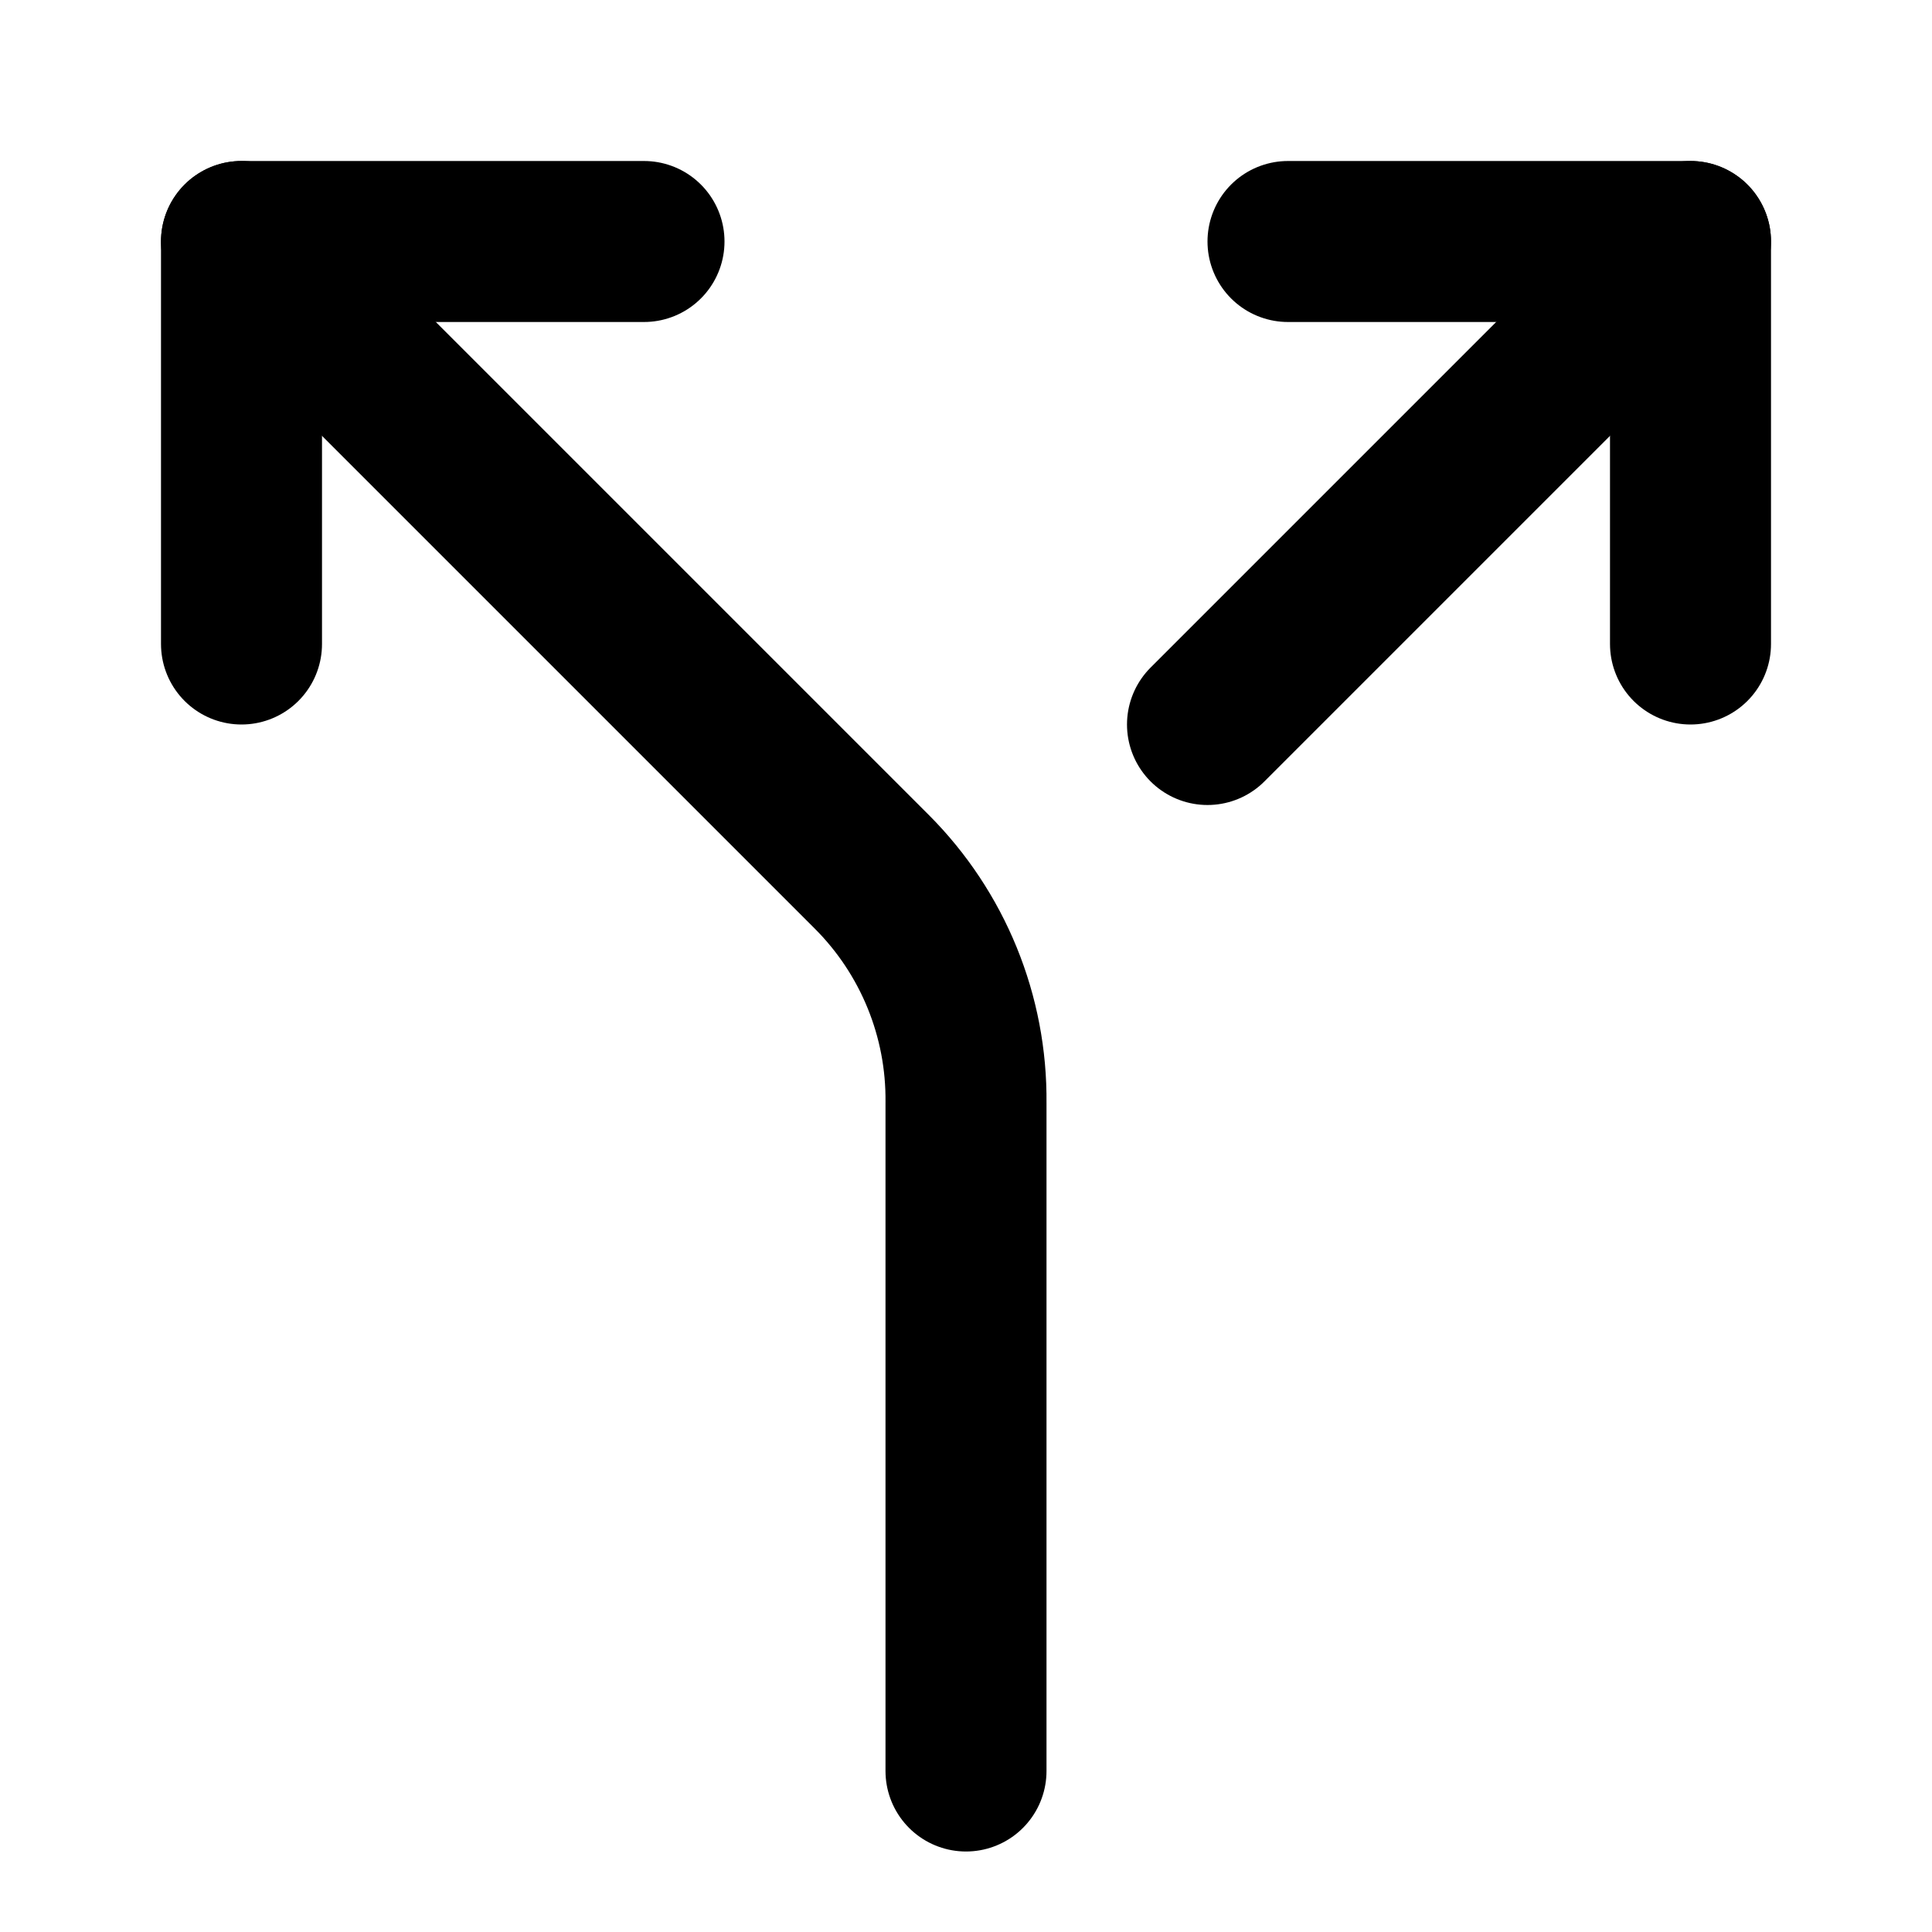
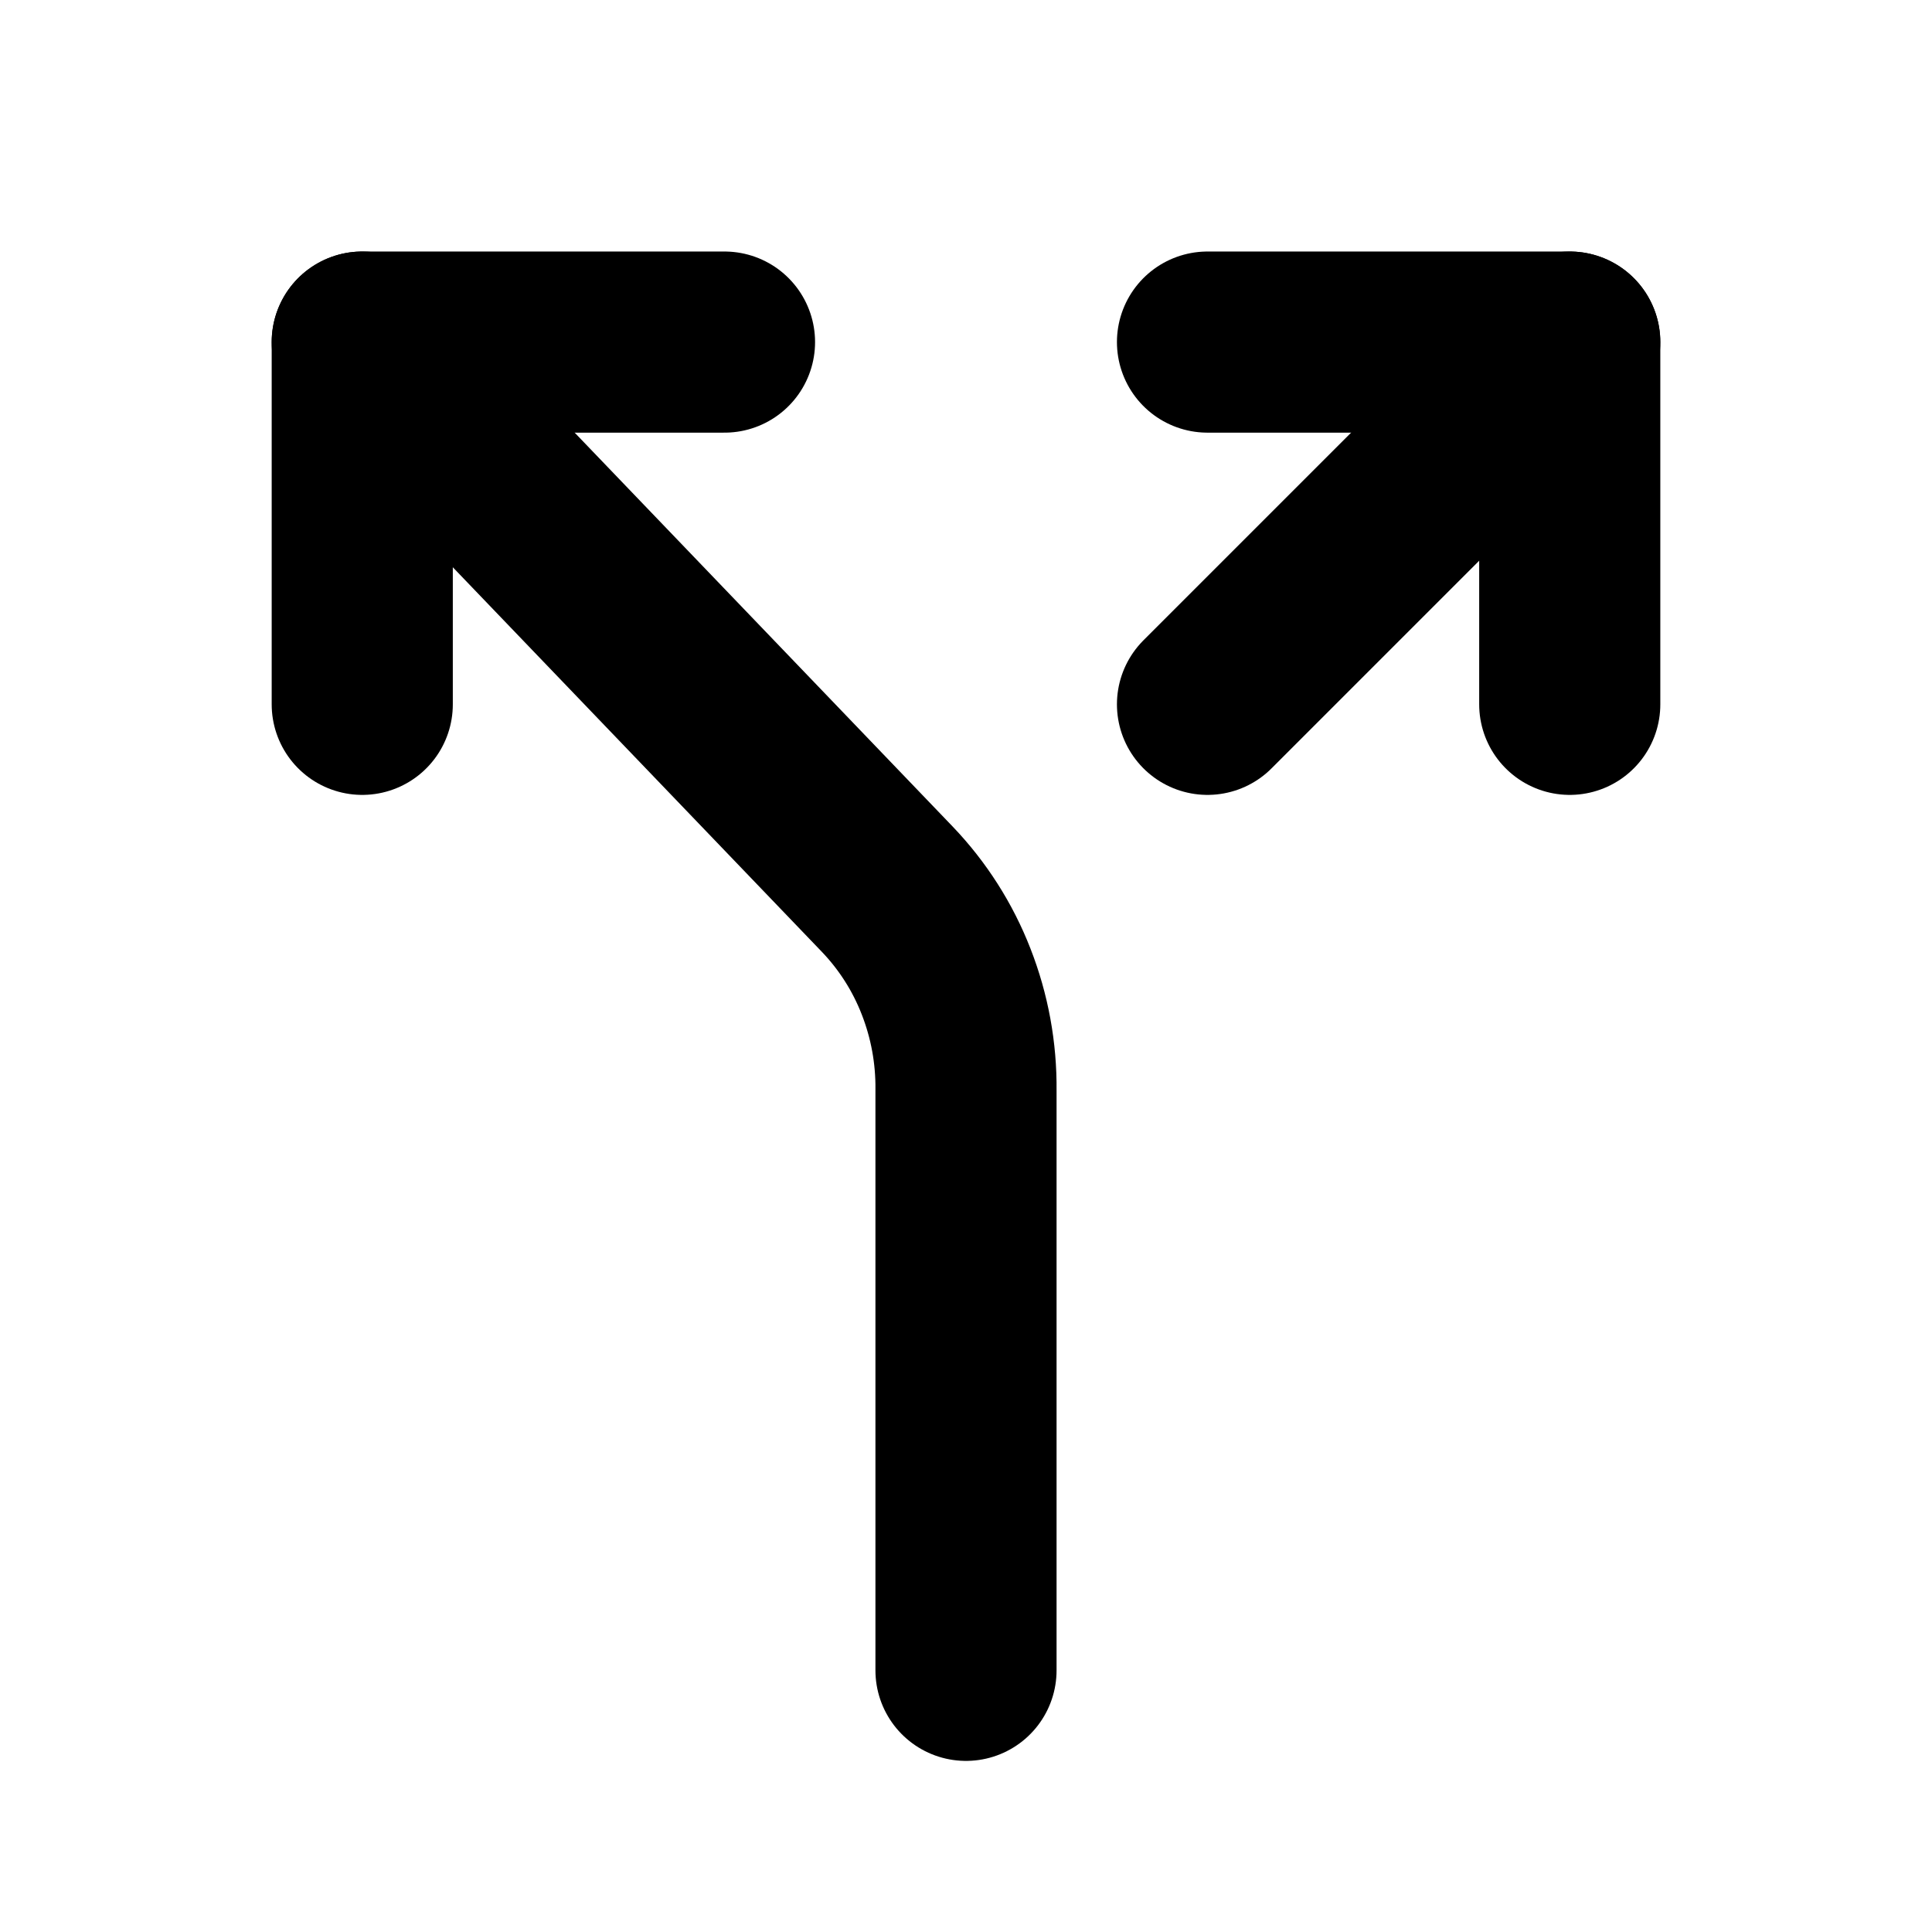
- <svg xmlns="http://www.w3.org/2000/svg" width="24" height="24" viewBox="0 0 24 24" fill="none" stroke="currentColor" stroke-width="2" stroke-linecap="round" stroke-linejoin="round" class="lucide lucide-split-icon lucide-split">
-   <path d="M16 3h5v5" />
-   <path d="M8 3H3v5" />
-   <path d="M12 22v-8.3a4 4 0 0 0-1.172-2.872L3 3" />
-   <path d="m15 9 6-6" />
+ <svg xmlns="http://www.w3.org/2000/svg" width="16" height="16" fill="none">
+   <path stroke="#000" stroke-linecap="round" stroke-linejoin="round" stroke-width="1.5" d="M10 2.833h3v3M6 2.833H3v3" />
+   <path stroke="#000" stroke-linecap="round" stroke-linejoin="round" stroke-width="1.5" d="M8 13.833V9.028a2.401 2.401 0 0 0-.165-.9 2.325 2.325 0 0 0-.486-.763L3 2.833M10 5.833l3-3" />
</svg>
